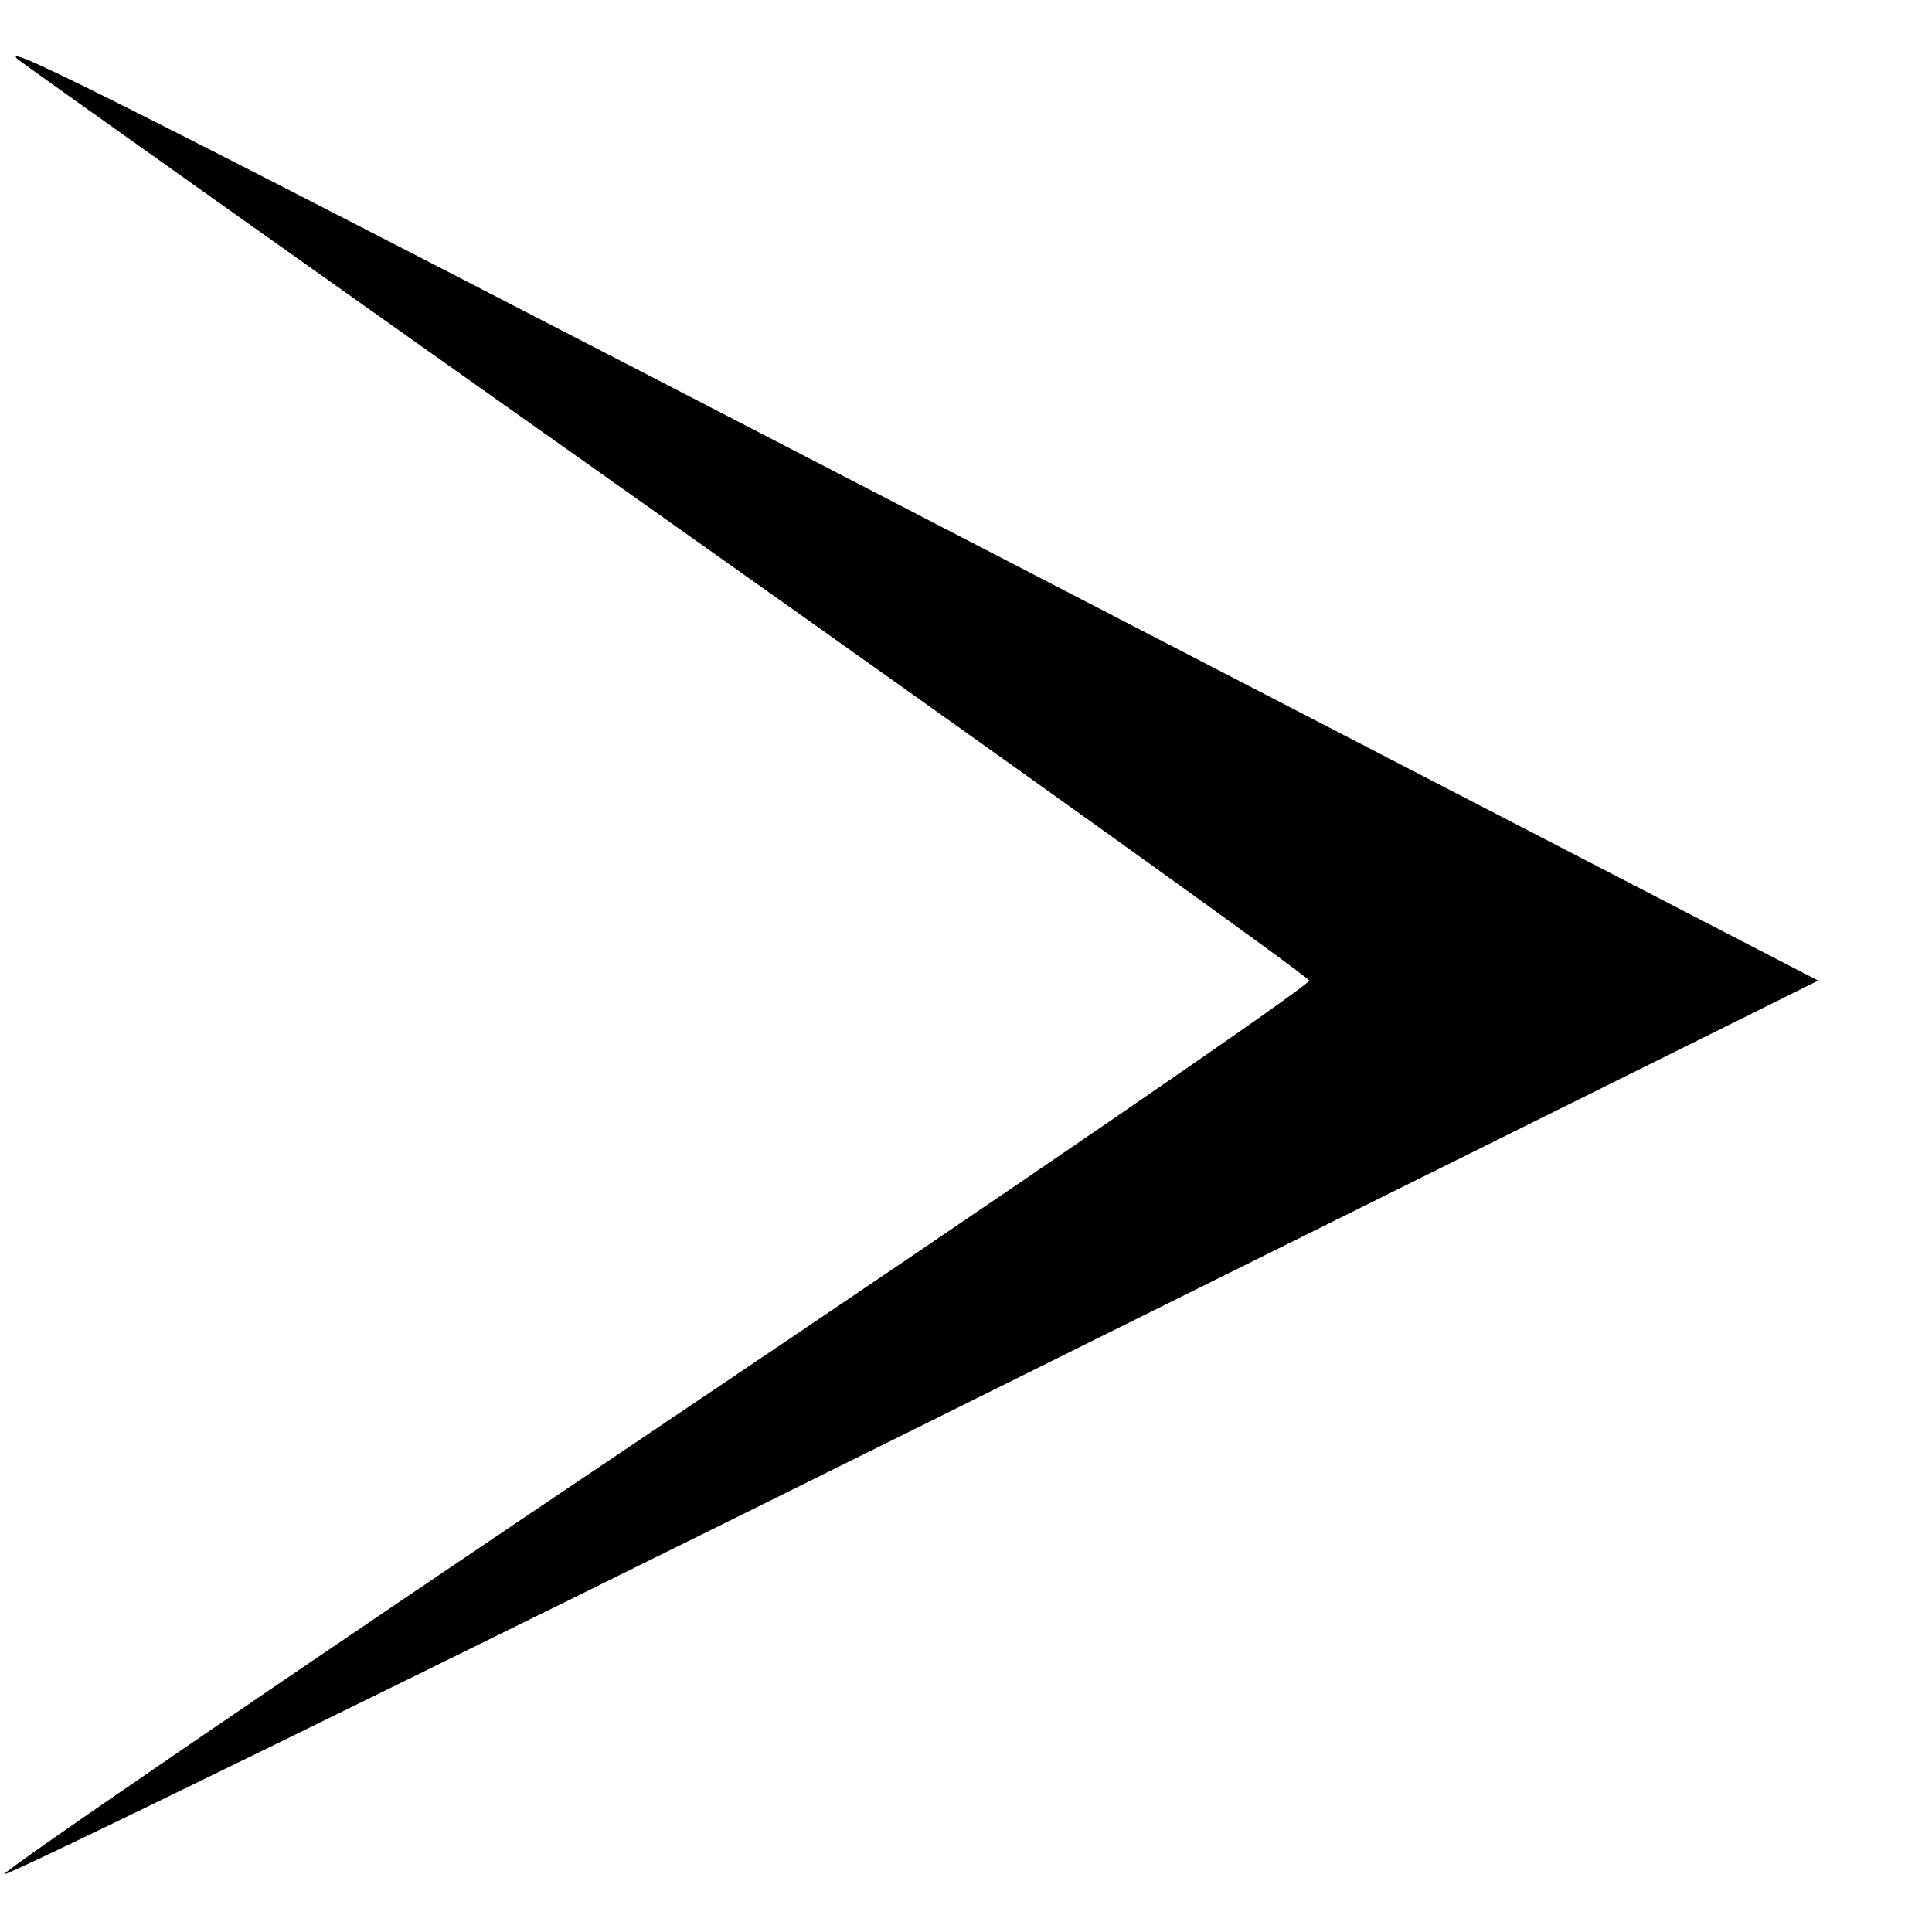
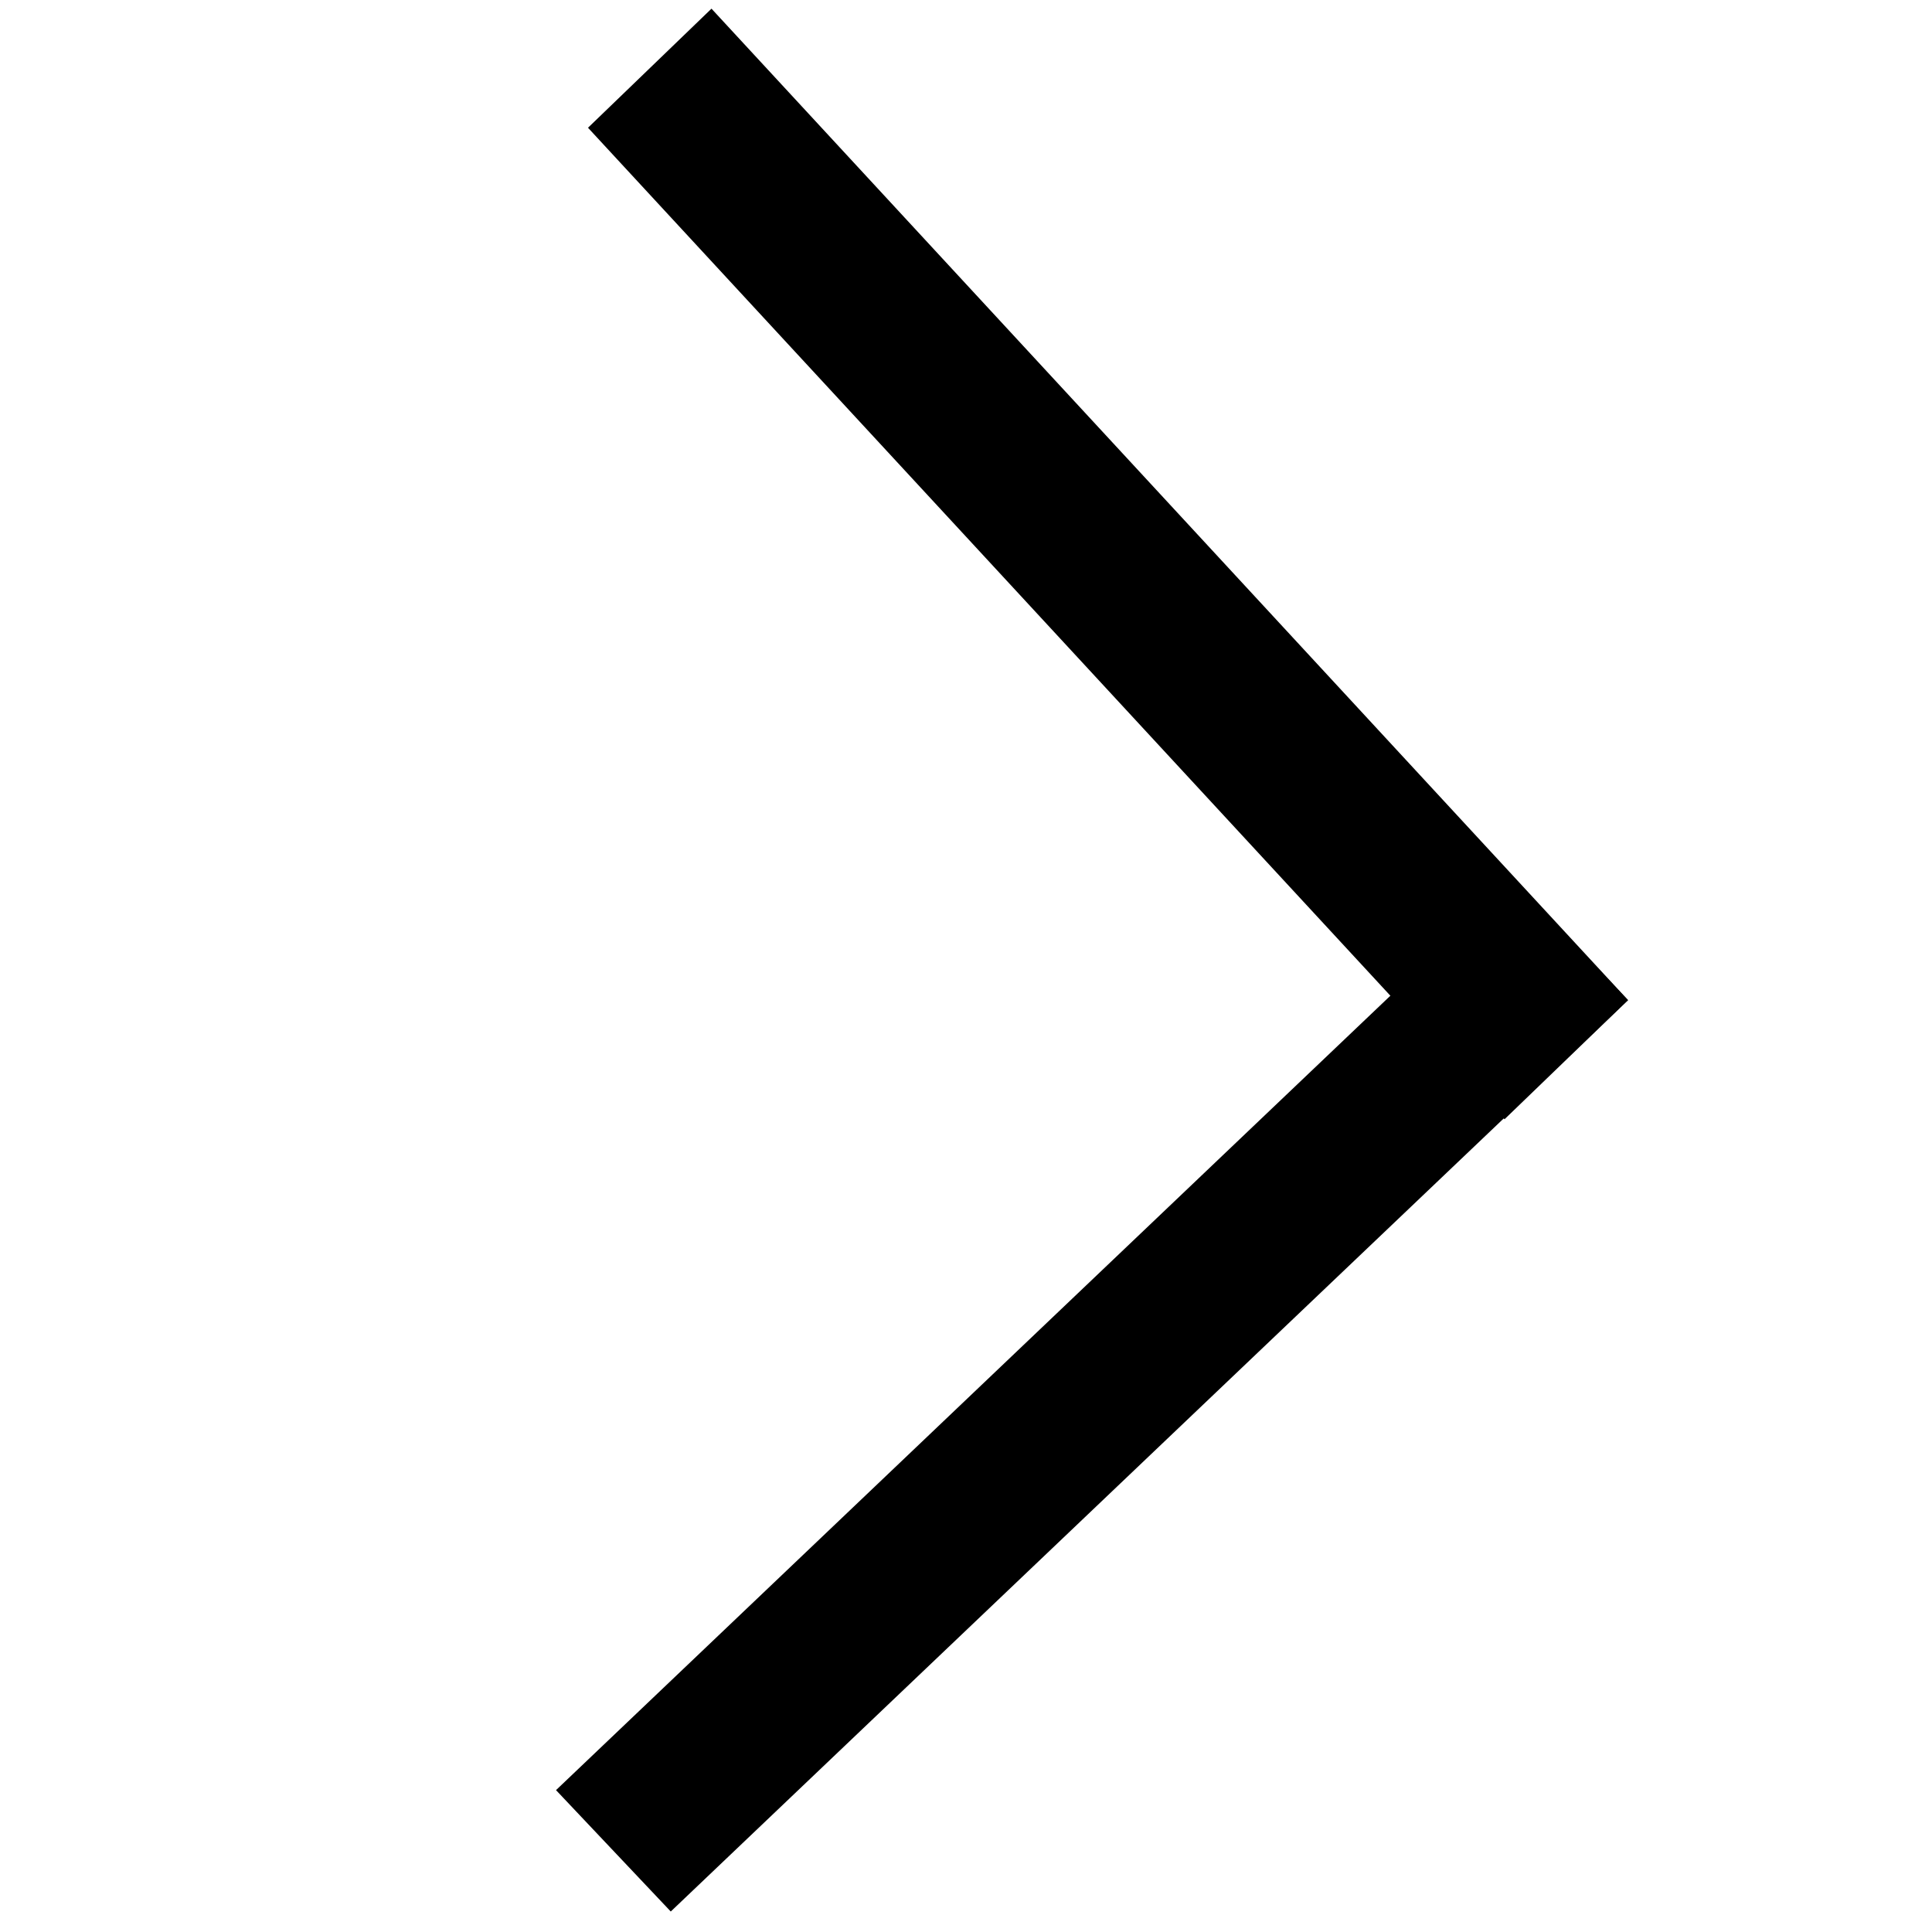
- <svg xmlns="http://www.w3.org/2000/svg" width="32" height="32" viewBox="0 0 32 32" id="svg2" version="1.1">
-   <defs id="defs4" />
-   <g id="layer1" transform="translate(0,-1020.362)">
-     <path style="fill:#000000;fill-opacity:1;stroke:none;stroke-width:1px;stroke-linecap:butt;stroke-linejoin:miter;stroke-opacity:1" d="m 15.325,1028.949 14.79,7.655 -14.985,7.437 c -8.242,4.09 -15.018,7.404 -15.058,7.363 -0.04,-0.041 4.815,-3.359 10.789,-7.374 5.974,-4.015 10.844,-7.357 10.823,-7.427 -0.021,-0.07 -4.827,-3.515 -10.68,-7.657 -5.853,-4.141 -10.676,-7.565 -10.718,-7.608 -0.296,-0.301 1.885,0.802 15.04,7.611 z" id="path4162" />
+ <svg xmlns="http://www.w3.org/2000/svg" fill="#000000" height="24" viewBox="0 0 24 24" width="24" version="1.1" id="svg6">
+   <defs id="defs10" />
+   <path d="M0 0h24v24H0z" fill="none" id="path4" />
+   <g style="fill:#000000" id="g4501" transform="rotate(180,12,12)">
+     <path id="path4-5" d="M 0,0 H 24 V 24 H 0 Z" style="fill:none" />
+     <g id="g4747">
+       <rect style="opacity:1;fill:#000000;fill-opacity:1;fill-rule:evenodd;stroke-width:0.928" id="rect4483" width="16.419" height="2.075" x="-5.208" y="10.988" transform="matrix(0.7242332,-0.6895551,0.6869464,0.7267081,0,0)" />
+       <rect y="2.955" x="10.956" height="2.131" width="16.773" id="rect4485" style="opacity:1;fill:#000000;fill-opacity:1;fill-rule:evenodd;stroke-width:0.95" transform="matrix(0.6788086,0.7343152,-0.719817,0.6941639,0,0)" />
+     </g>
  </g>
</svg>
